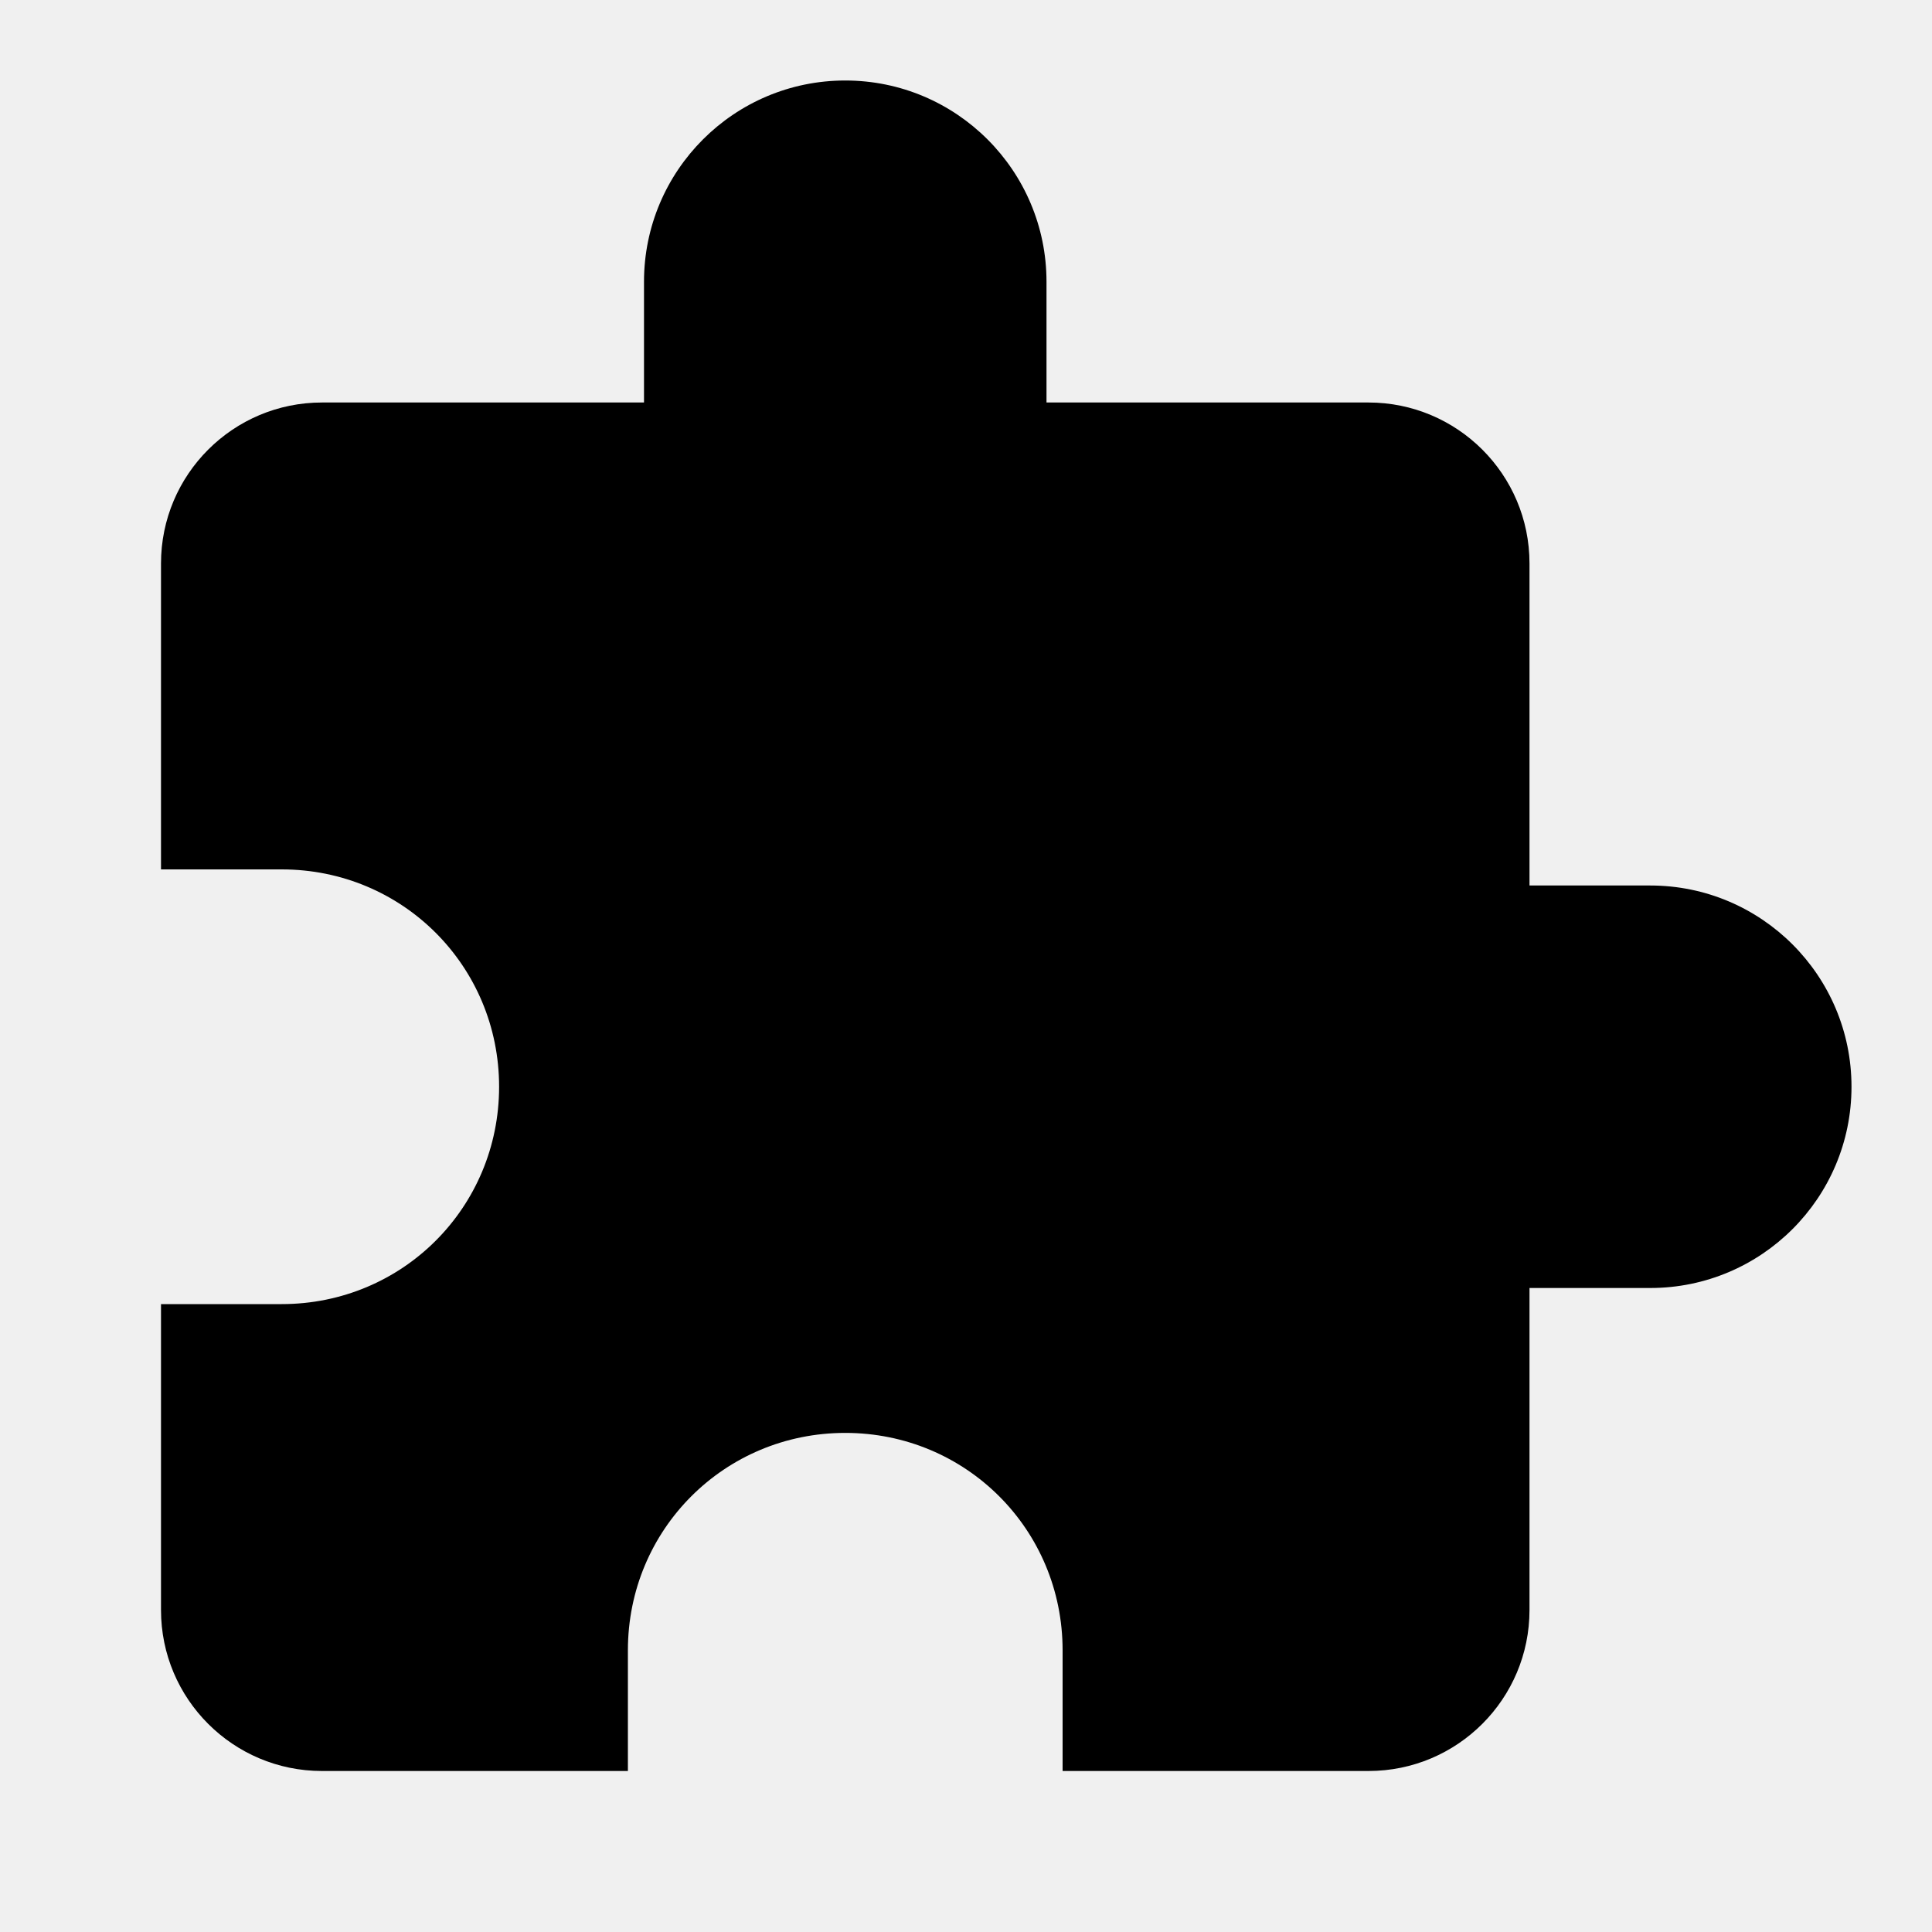
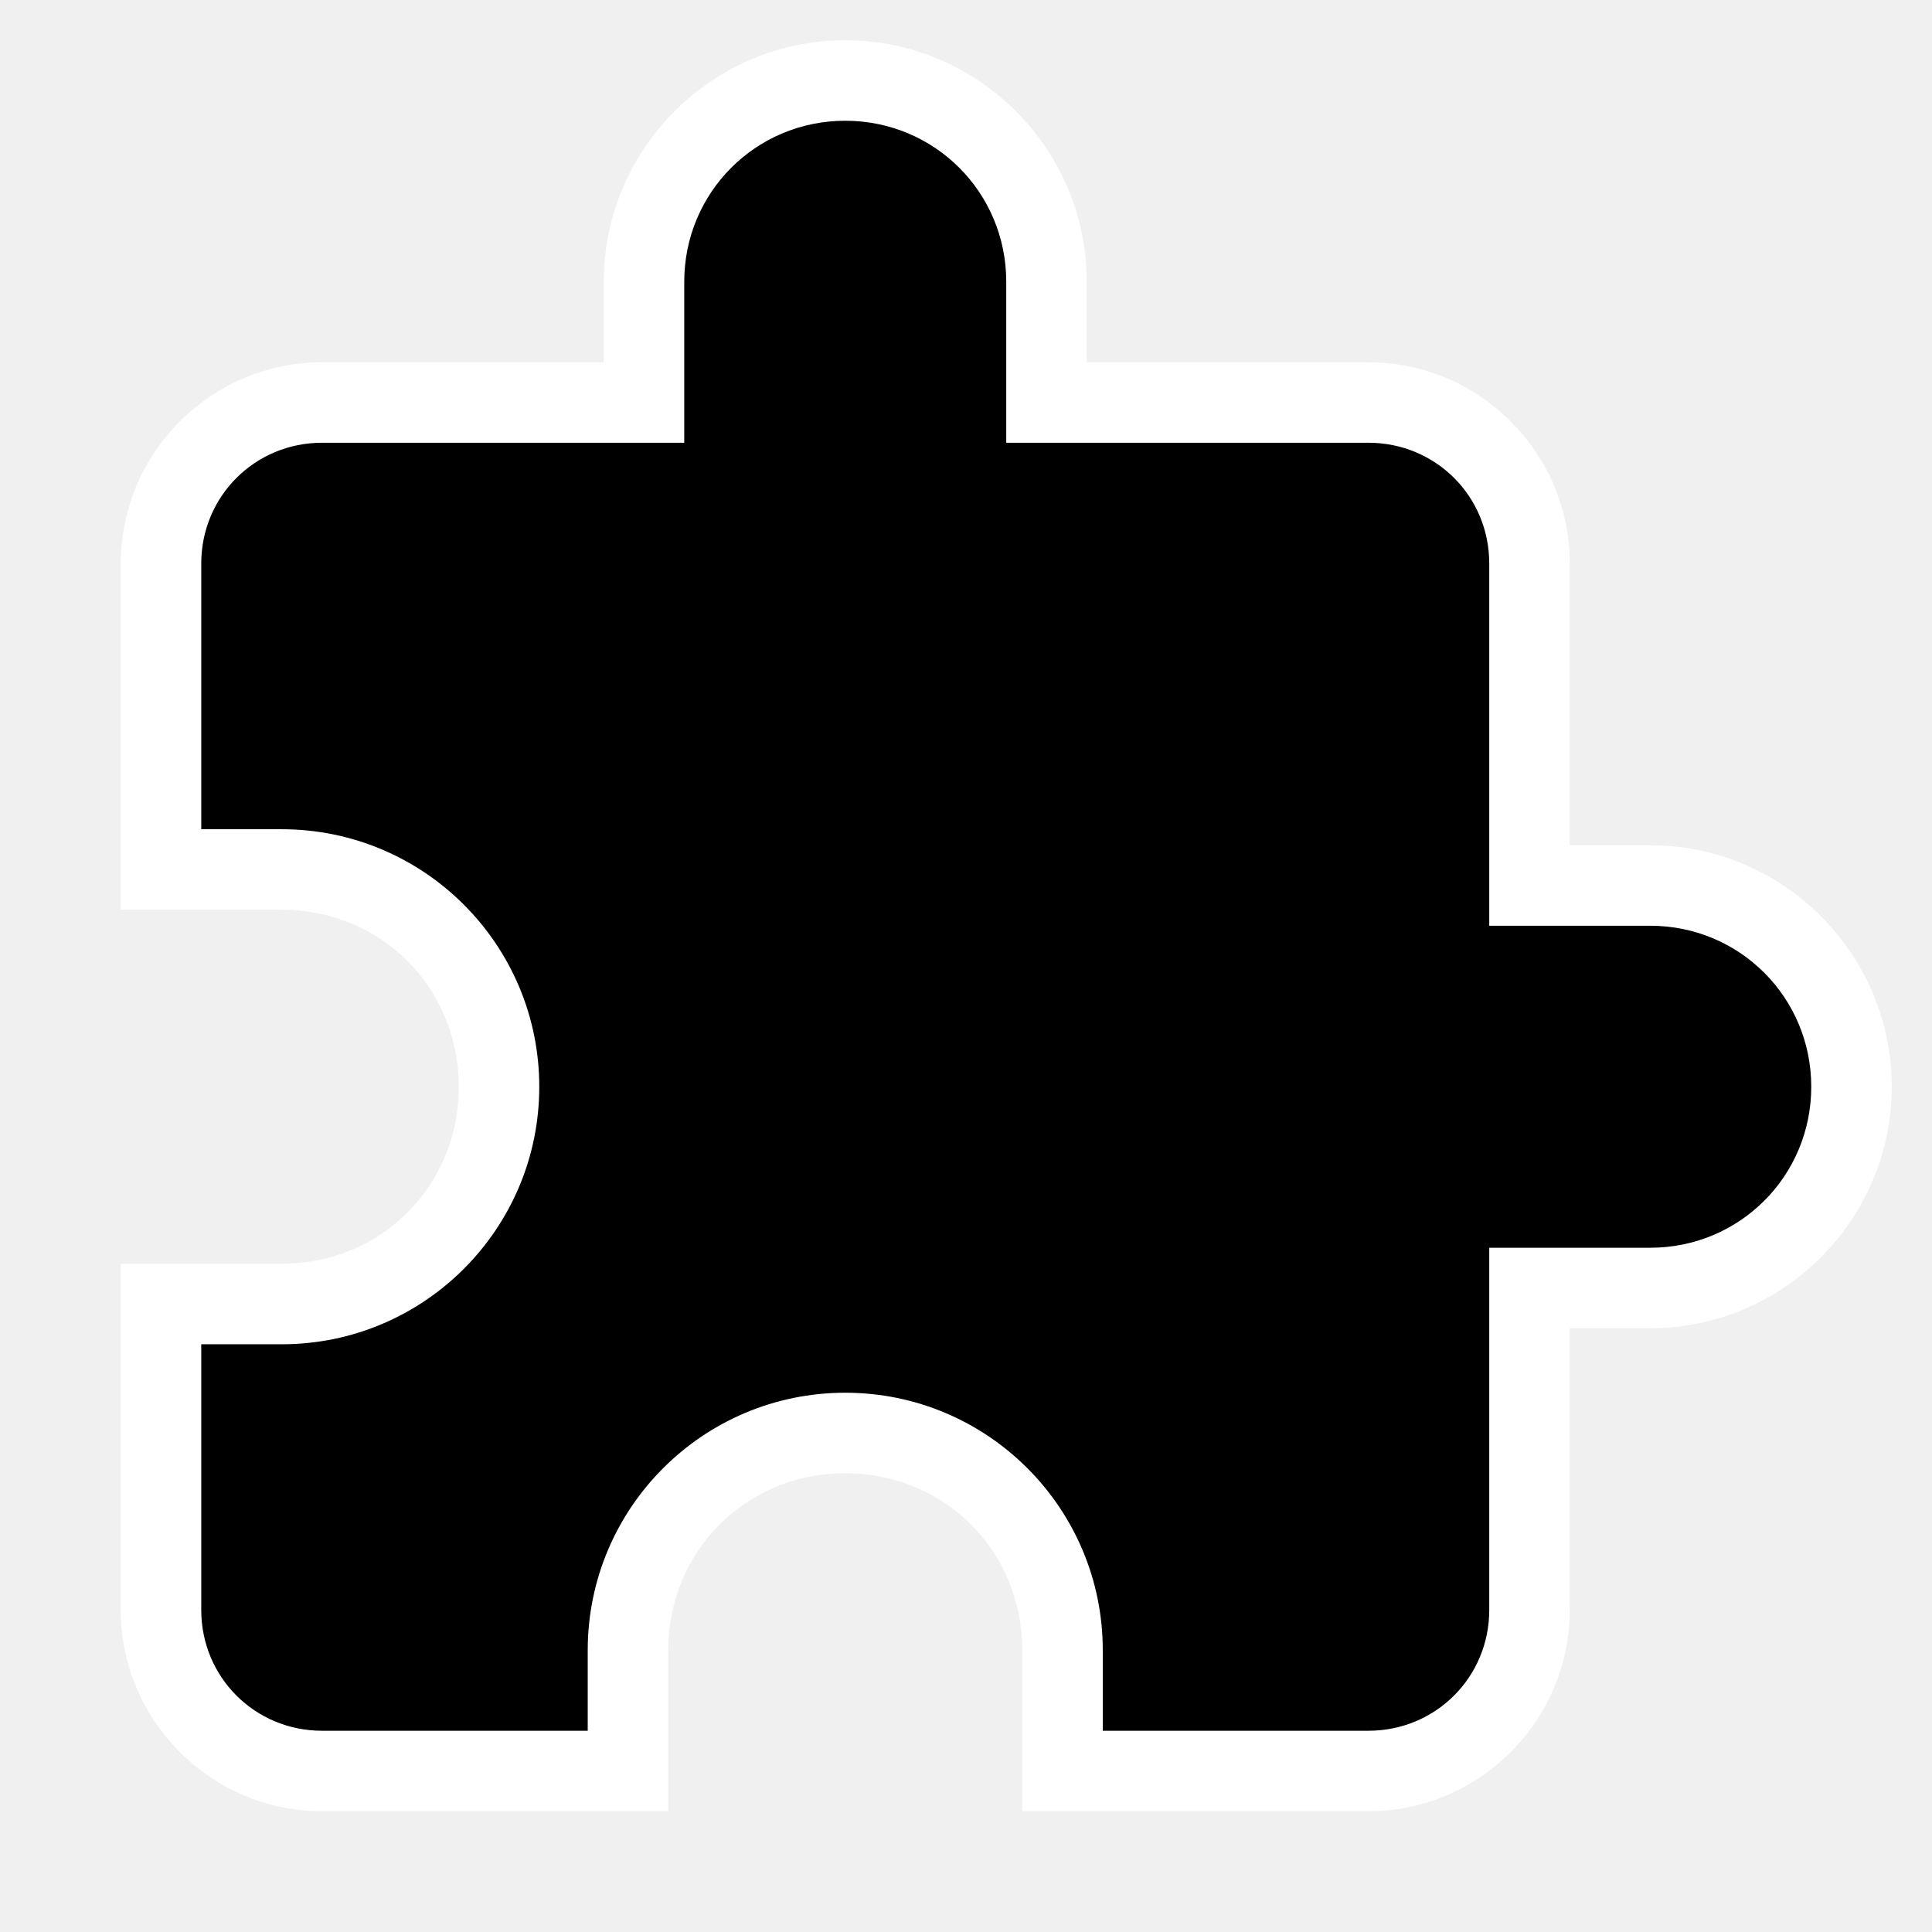
- <svg xmlns="http://www.w3.org/2000/svg" version="1.1" width="24" height="24" viewBox="0 0 24 24">
-   <path d="M20.5,11H19V7C19,5.89 18.1,5 17,5H13V3.5A2.5,2.5 0 0,0 10.5,1A2.5,2.5 0 0,0 8,3.5V5H4A2,2 0 0,0 2,7V10.8H3.5C5,10.8 6.2,12 6.2,13.5C6.2,15 5,16.2 3.5,16.2H2V20A2,2 0 0,0 4,22H7.8V20.5C7.8,19 9,17.8 10.5,17.8C12,17.8 13.2,19 13.2,20.5V22H17A2,2 0 0,0 19,20V16H20.5A2.5,2.5 0 0,0 23,13.5A2.5,2.5 0 0,0 20.5,11Z" />
+ <svg xmlns="http://www.w3.org/2000/svg" id="svg835" viewBox="0 0 24 24" height="24" width="24" version="1.1">
+   <defs id="defs839" />
+   <path id="path833" d="M20.5,11H19V7C19,5.89 18.1,5 17,5H13V3.5A2.5,2.5 0 0,0 10.5,1A2.5,2.5 0 0,0 8,3.5V5H4A2,2 0 0,0 2,7V10.8H3.5C5,10.8 6.2,12 6.2,13.5C6.2,15 5,16.2 3.5,16.2H2V20A2,2 0 0,0 4,22H7.8V20.5C7.8,19 9,17.8 10.5,17.8C12,17.8 13.2,19 13.2,20.5V22H17A2,2 0 0,0 19,20V16H20.5A2.5,2.5 0 0,0 23,13.5A2.5,2.5 0 0,0 20.5,11Z" />
+   <path style="color:#000000;font-style:normal;font-variant:normal;font-weight:normal;font-stretch:normal;font-size:medium;line-height:normal;font-family:sans-serif;font-variant-ligatures:normal;font-variant-position:normal;font-variant-caps:normal;font-variant-numeric:normal;font-variant-alternates:normal;font-variant-east-asian:normal;font-feature-settings:normal;font-variation-settings:normal;text-indent:0;text-align:start;text-decoration:none;text-decoration-line:none;text-decoration-style:solid;text-decoration-color:#000000;letter-spacing:normal;word-spacing:normal;text-transform:none;writing-mode:lr-tb;direction:ltr;text-orientation:mixed;dominant-baseline:auto;baseline-shift:baseline;text-anchor:start;white-space:normal;shape-padding:0;shape-margin:0;inline-size:0;clip-rule:nonzero;display:inline;overflow:visible;visibility:visible;isolation:auto;mix-blend-mode:normal;color-interpolation:sRGB;color-interpolation-filters:linearRGB;solid-color:#000000;solid-opacity:1;vector-effect:none;fill:#000000;fill-opacity:1;fill-rule:nonzero;stroke:none;stroke-width:1;stroke-linecap:butt;stroke-linejoin:miter;stroke-miterlimit:4;stroke-dasharray:none;stroke-dashoffset:0;stroke-opacity:1;color-rendering:auto;image-rendering:auto;shape-rendering:auto;text-rendering:auto;enable-background:accumulate;stop-color:#000000" d="M 20.5,11 H 19 V 7 C 19,5.89 18.1,5 17,5 H 13 V 3.5 C 13,2.119 11.881,1 10.5,1 9.119,1 8,2.119 8,3.5 V 5 H 4 C 2.895,5 2,5.895 2,7 v 3.8 H 3.5 C 5,10.8 6.2,12 6.2,13.5 6.2,15 5,16.2 3.5,16.2 H 2 V 20 c 0,1.105 0.895,2 2,2 h 3.8 v -1.5 c 0,-1.5 1.2,-2.7 2.7,-2.7 1.5,0 2.7,1.2 2.7,2.7 V 22 H 17 c 1.105,0 2,-0.895 2,-2 v -4 h 1.5 C 21.881,16 23,14.881 23,13.5 23,12.119 21.881,11 20.5,11 Z" id="path847" />
+   <path style="color:#000000;font-style:normal;font-variant:normal;font-weight:normal;font-stretch:normal;font-size:medium;line-height:normal;font-family:sans-serif;font-variant-ligatures:normal;font-variant-position:normal;font-variant-caps:normal;font-variant-numeric:normal;font-variant-alternates:normal;font-variant-east-asian:normal;font-feature-settings:normal;font-variation-settings:normal;text-indent:0;text-align:start;text-decoration:none;text-decoration-line:none;text-decoration-style:solid;text-decoration-color:#000000;letter-spacing:normal;word-spacing:normal;text-transform:none;writing-mode:lr-tb;direction:ltr;text-orientation:mixed;dominant-baseline:auto;baseline-shift:baseline;text-anchor:start;white-space:normal;shape-padding:0;shape-margin:0;inline-size:0;clip-rule:nonzero;display:inline;overflow:visible;visibility:visible;isolation:auto;mix-blend-mode:normal;color-interpolation:sRGB;color-interpolation-filters:linearRGB;solid-color:#000000;solid-opacity:1;vector-effect:none;fill:#ffffff;fill-opacity:1;fill-rule:nonzero;stroke:none;stroke-width:1;stroke-linecap:butt;stroke-linejoin:miter;stroke-miterlimit:4;stroke-dasharray:none;stroke-dashoffset:0;stroke-opacity:1;color-rendering:auto;image-rendering:auto;shape-rendering:auto;text-rendering:auto;enable-background:accumulate;stop-color:#000000" d="m 10.5,0.5 c -1.651,0 -3,1.349 -3,3 v 1 H 4 C 2.625,4.5 1.5,5.625 1.5,7 v 4.301 h 2 c 1.233,0 2.199,0.966 2.199,2.199 0,1.233 -0.966,2.199 -2.199,2.199 h -2 V 20 c 0,1.375 1.125,2.5 2.5,2.5 h 4.301 v -2 c 0,-1.233 0.966,-2.199 2.199,-2.199 1.233,0 2.199,0.966 2.199,2.199 v 2 H 17 c 1.375,0 2.5,-1.125 2.5,-2.5 v -3.5 h 1 c 1.651,0 3,-1.349 3,-3 0,-1.651 -1.349,-3 -3,-3 h -1 V 7 C 19.5,5.62 18.37,4.5 17,4.5 h -3.5 v -1 c 0,-1.651 -1.349,-3 -3,-3 z m 0,1 c 1.11,0 2,0.89 2,2 v 2 H 17 c 0.83,0 1.5,0.66 1.5,1.5 v 4.5 h 2 c 1.11,0 2,0.89 2,2 0,1.11 -0.89,2 -2,2 h -2 V 20 c 0,0.834 -0.666,1.5 -1.5,1.5 h -3.301 v -1 c 0,-1.767 -1.433,-3.199 -3.199,-3.199 -1.767,0 -3.199,1.433 -3.199,3.199 v 1 H 4 C 3.166,21.5 2.5,20.834 2.5,20 v -3.301 h 1 c 1.767,0 3.199,-1.433 3.199,-3.199 0,-1.767 -1.433,-3.199 -3.199,-3.199 h -1 V 7 C 2.5,6.166 3.166,5.5 4,5.5 h 4.5 v -2 c 0,-1.11 0.89,-2 2,-2 z" id="path849" />
</svg>
